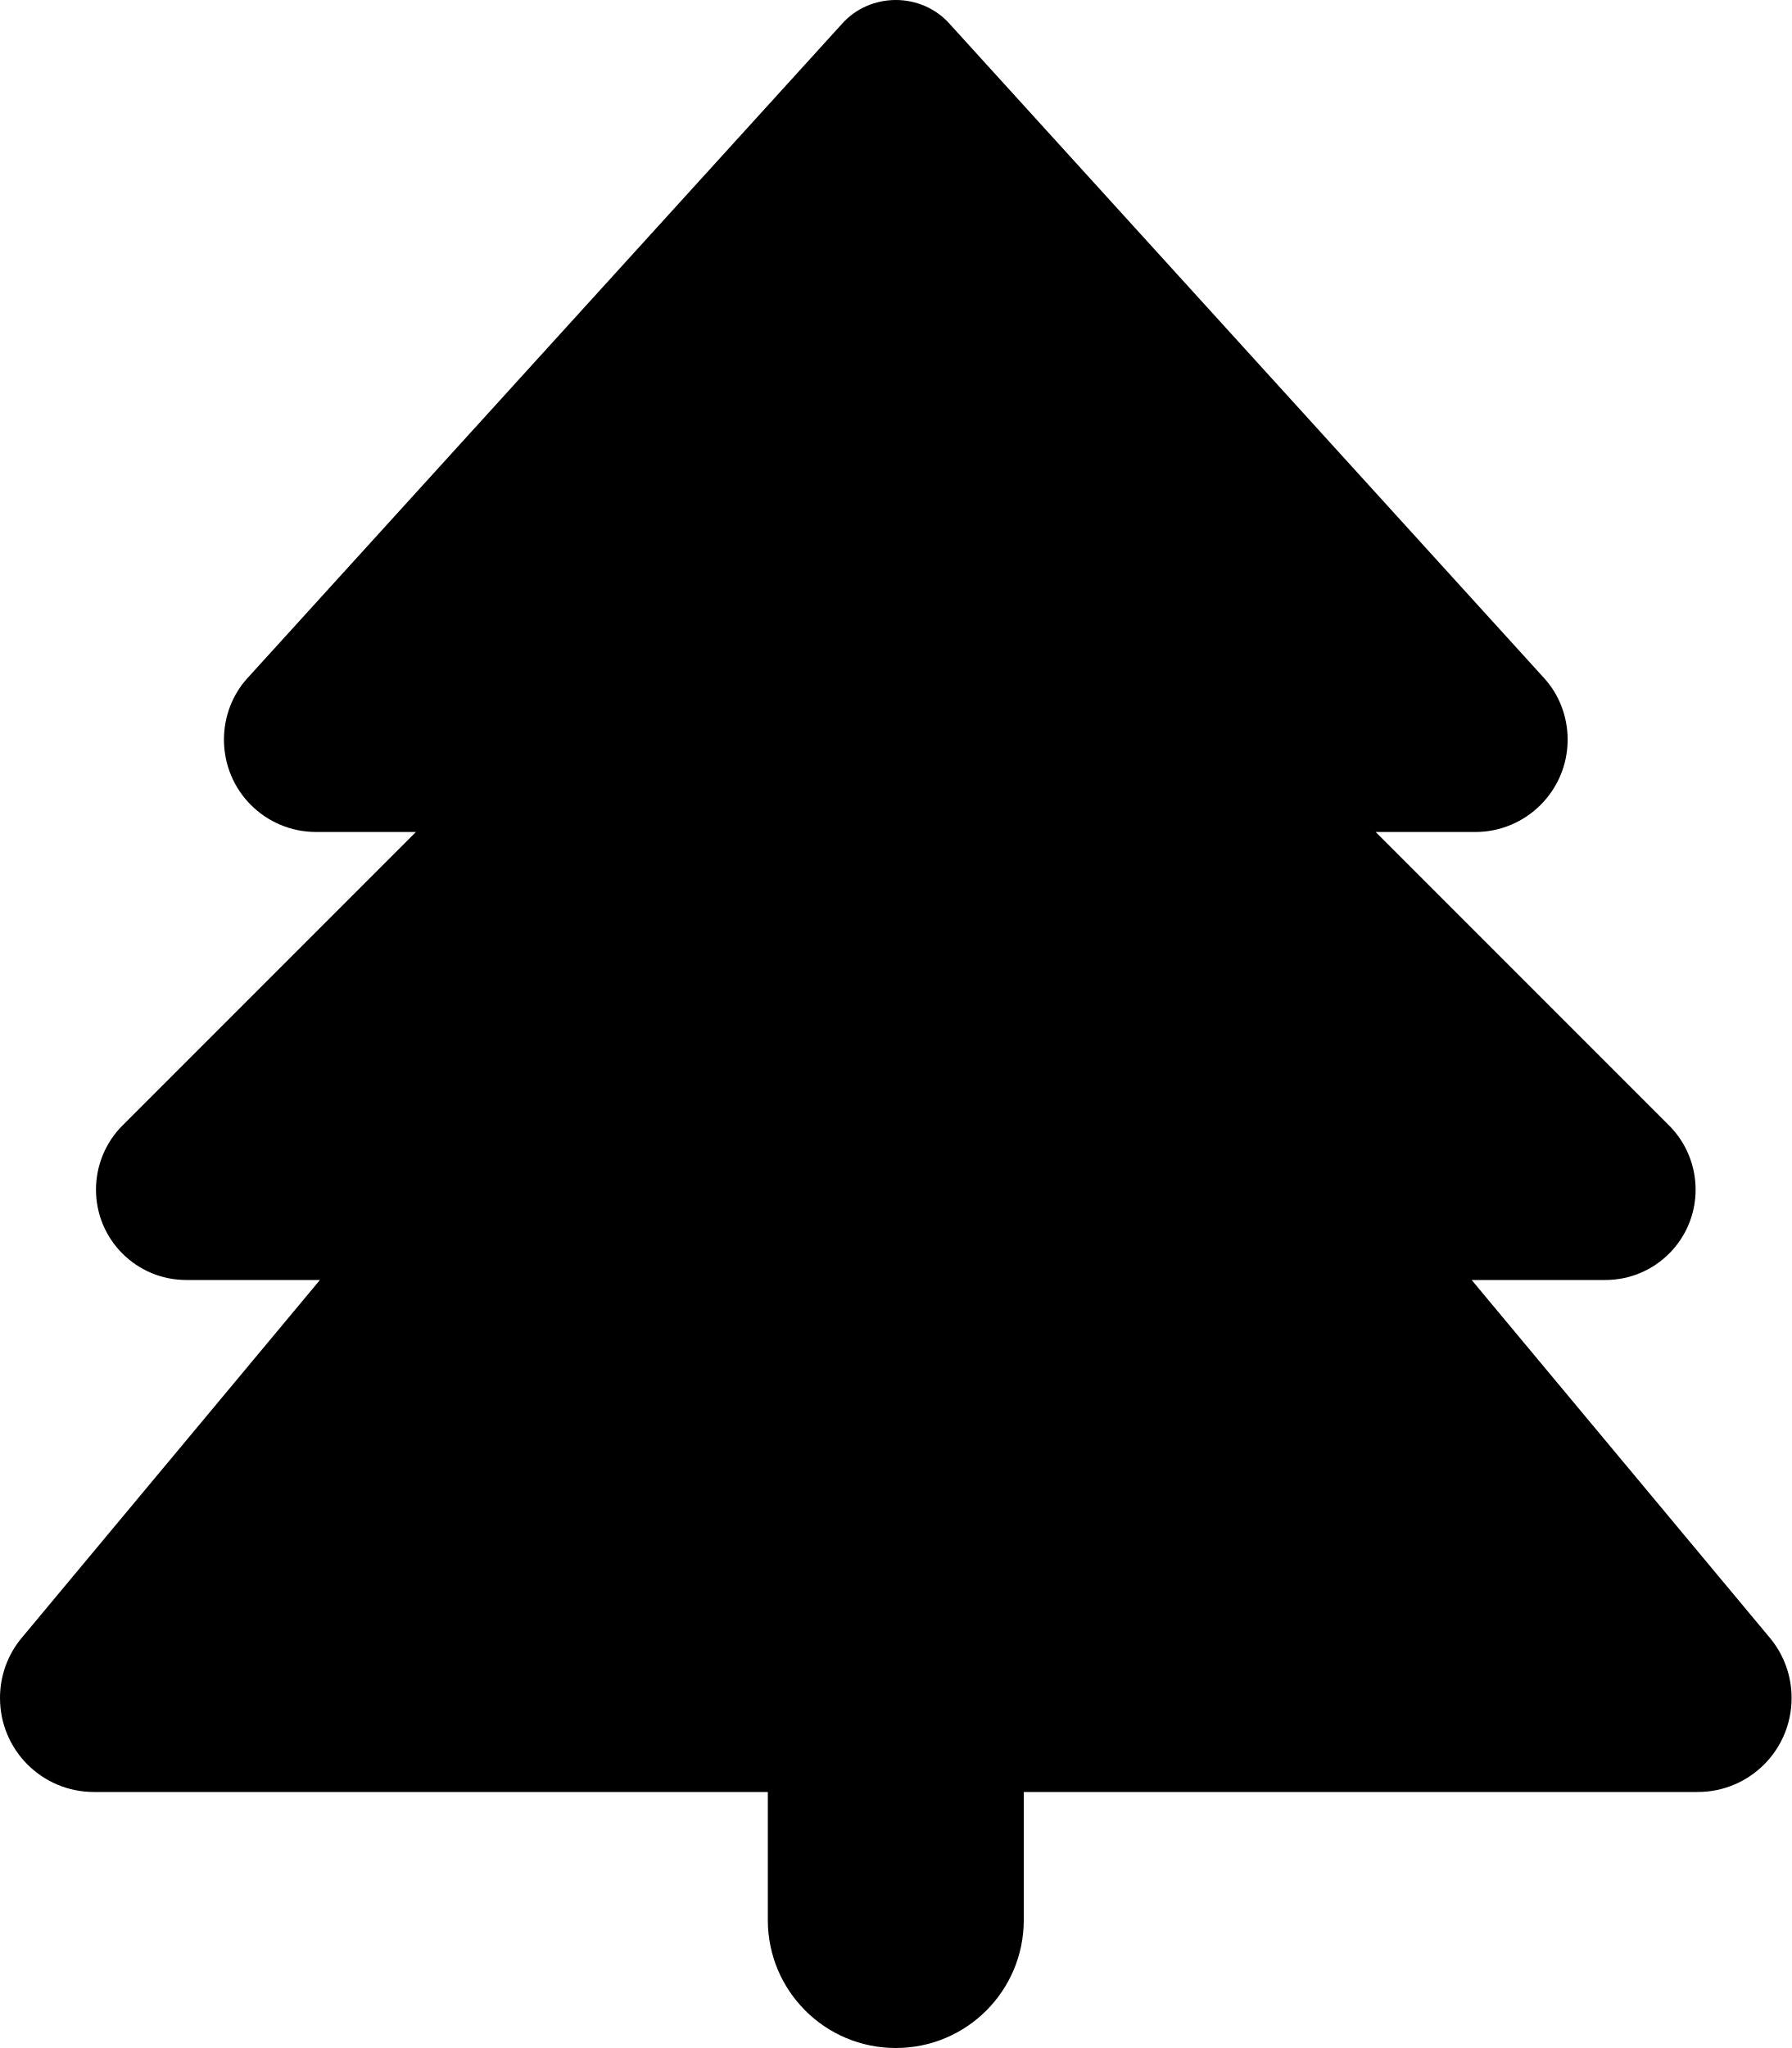
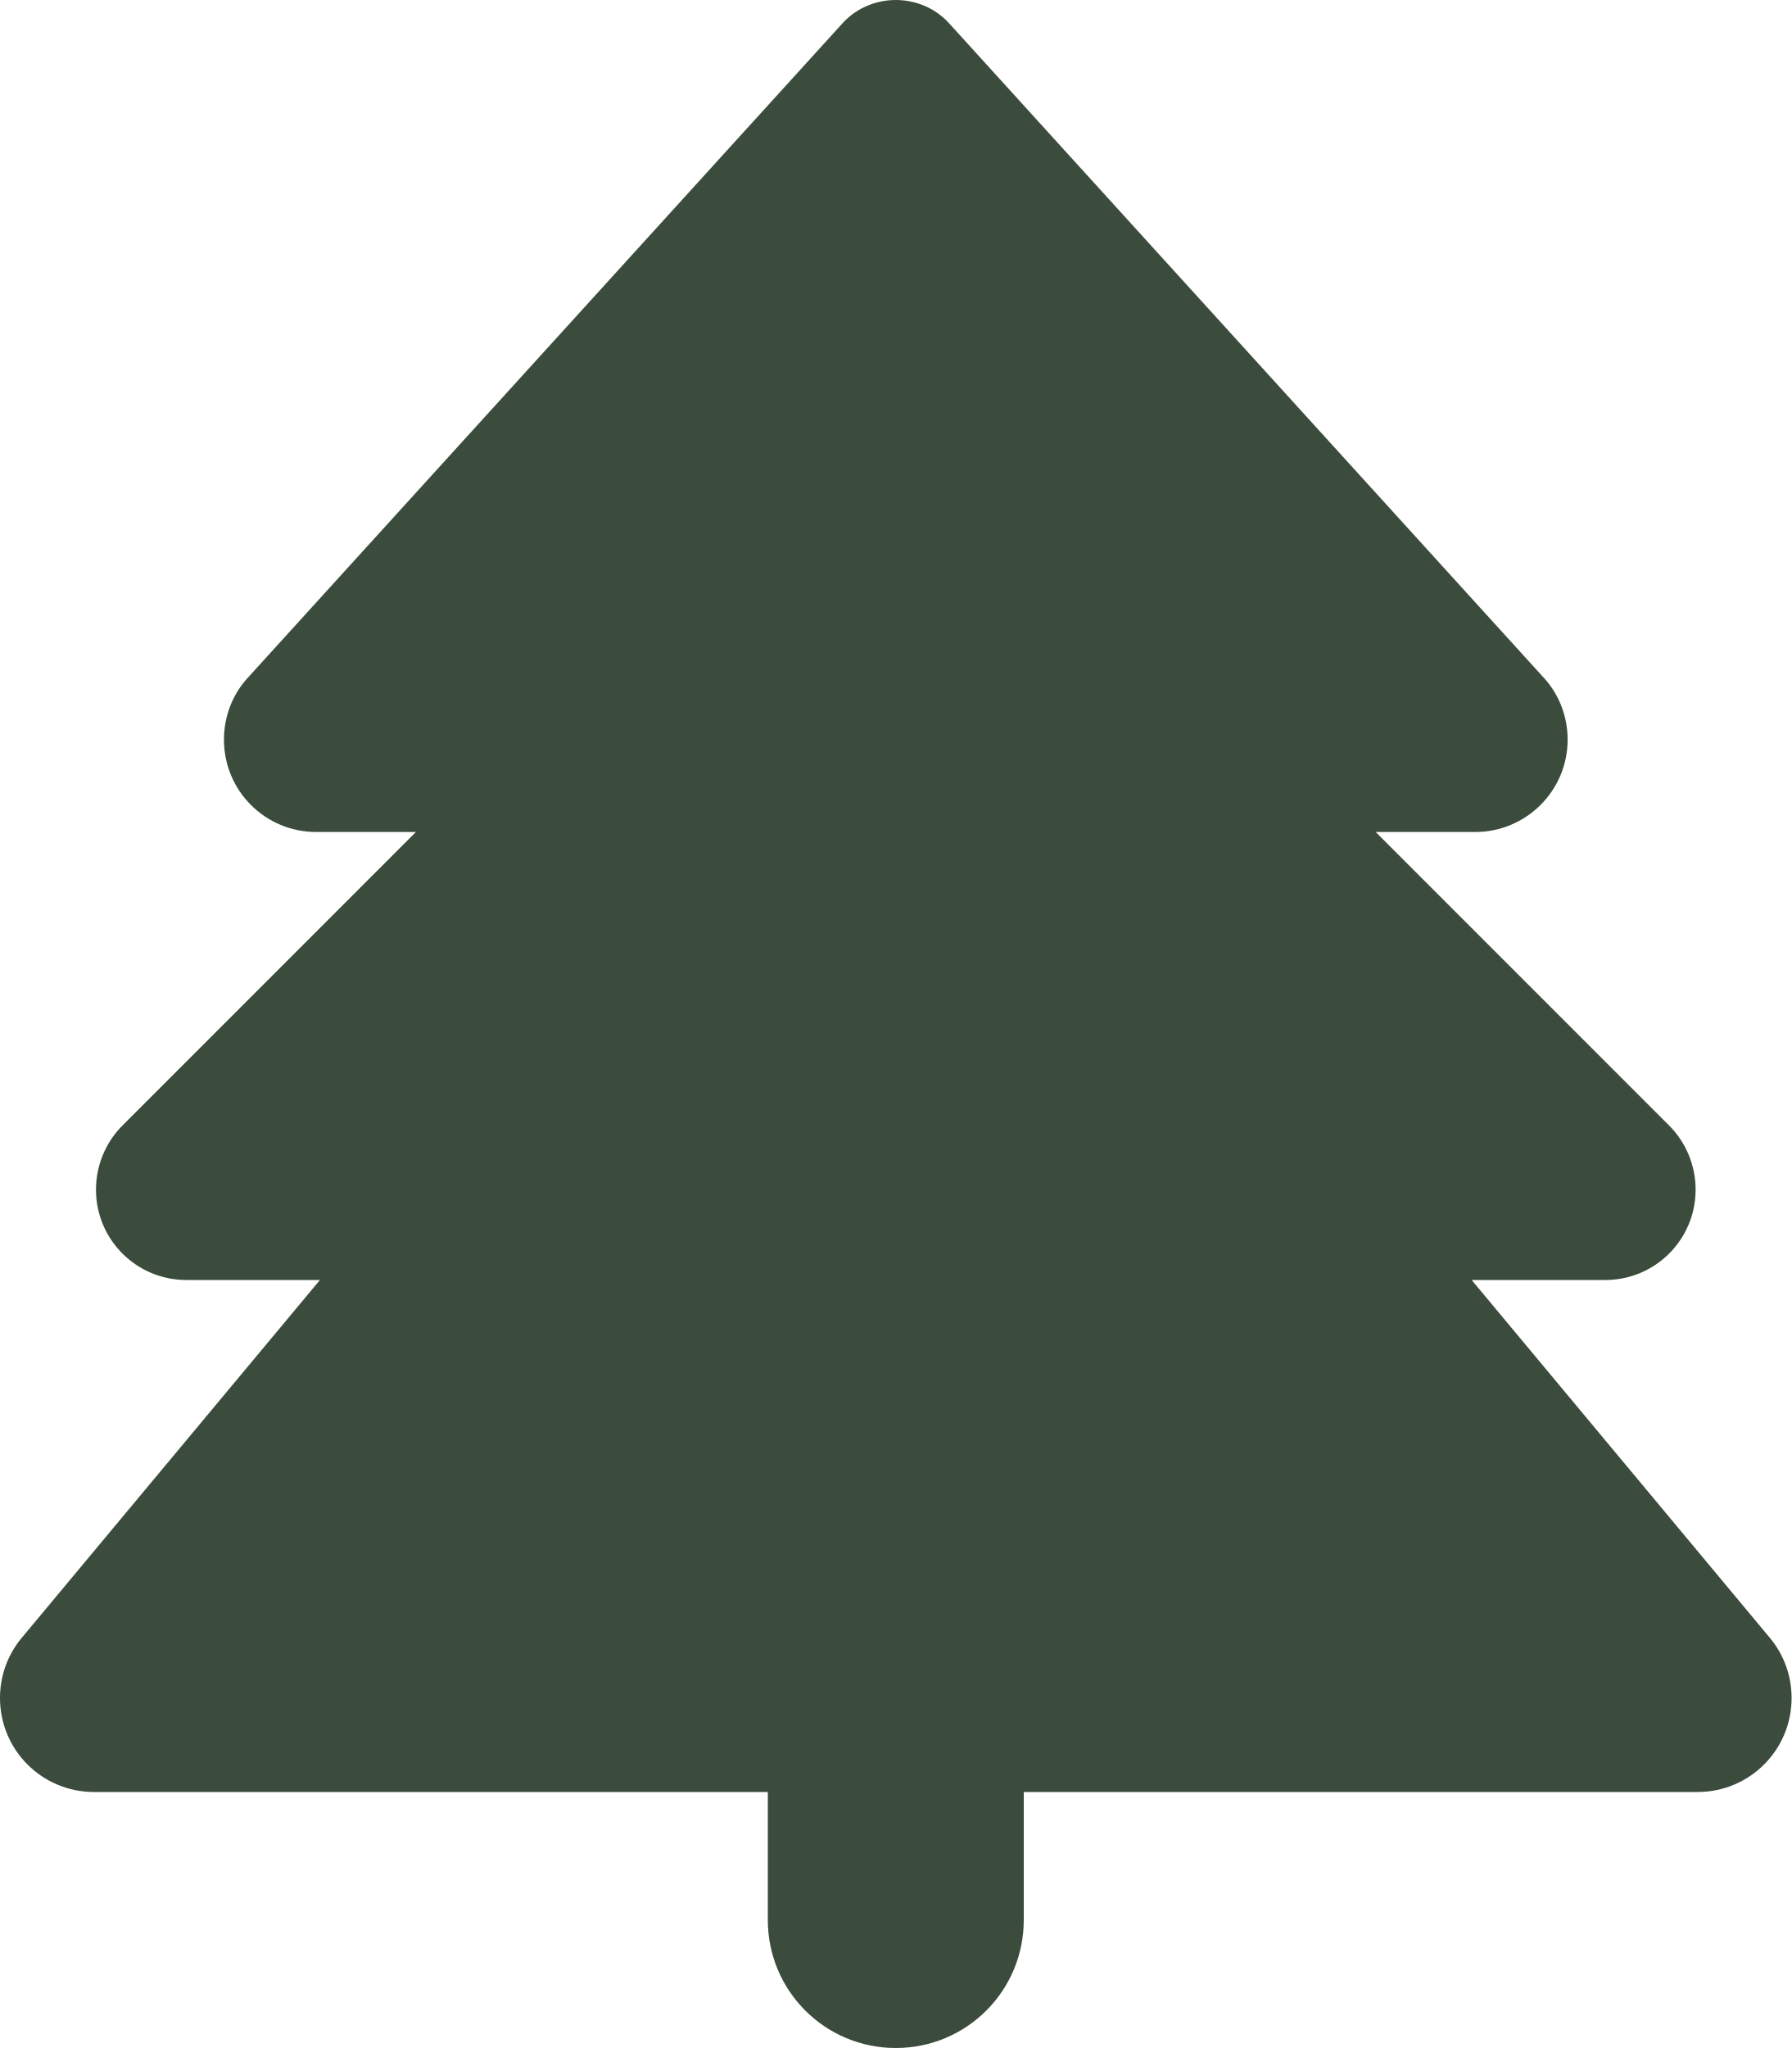
<svg xmlns="http://www.w3.org/2000/svg" height="1em" viewBox="0 0 448 512">
-   <path d="M210.6 5.9L62 169.4c-3.9 4.2-6 9.8-6 15.5C56 197.7 66.3 208 79.1 208H104L30.6 281.4c-4.2 4.2-6.6 10-6.6 16C24 309.9 34.1 320 46.6 320H80L5.4 409.5C1.9 413.7 0 419 0 424.5c0 13 10.5 23.5 23.5 23.5H192v32c0 17.7 14.3 32 32 32s32-14.3 32-32V448H424.5c13 0 23.5-10.5 23.5-23.5c0-5.5-1.9-10.8-5.4-15L368 320h33.4c12.5 0 22.6-10.1 22.6-22.6c0-6-2.4-11.8-6.6-16L344 208h24.9c12.7 0 23.1-10.3 23.1-23.1c0-5.7-2.1-11.3-6-15.5L237.4 5.9C234 2.1 229.1 0 224 0s-10 2.1-13.4 5.9z" />
+   <path fill="#3b4c3c" d="M210.6 5.9L62 169.4c-3.9 4.2-6 9.8-6 15.5C56 197.7 66.3 208 79.1 208H104L30.6 281.4c-4.2 4.2-6.6 10-6.6 16C24 309.9 34.1 320 46.6 320H80L5.4 409.5C1.9 413.7 0 419 0 424.5c0 13 10.5 23.5 23.5 23.5H192v32c0 17.7 14.3 32 32 32s32-14.3 32-32V448H424.5c13 0 23.5-10.5 23.5-23.5c0-5.5-1.9-10.8-5.4-15L368 320h33.4c12.5 0 22.6-10.1 22.6-22.6c0-6-2.4-11.8-6.6-16L344 208h24.9c12.7 0 23.1-10.3 23.1-23.1c0-5.7-2.1-11.3-6-15.5L237.4 5.9C234 2.1 229.1 0 224 0s-10 2.1-13.4 5.9z" />
</svg>
